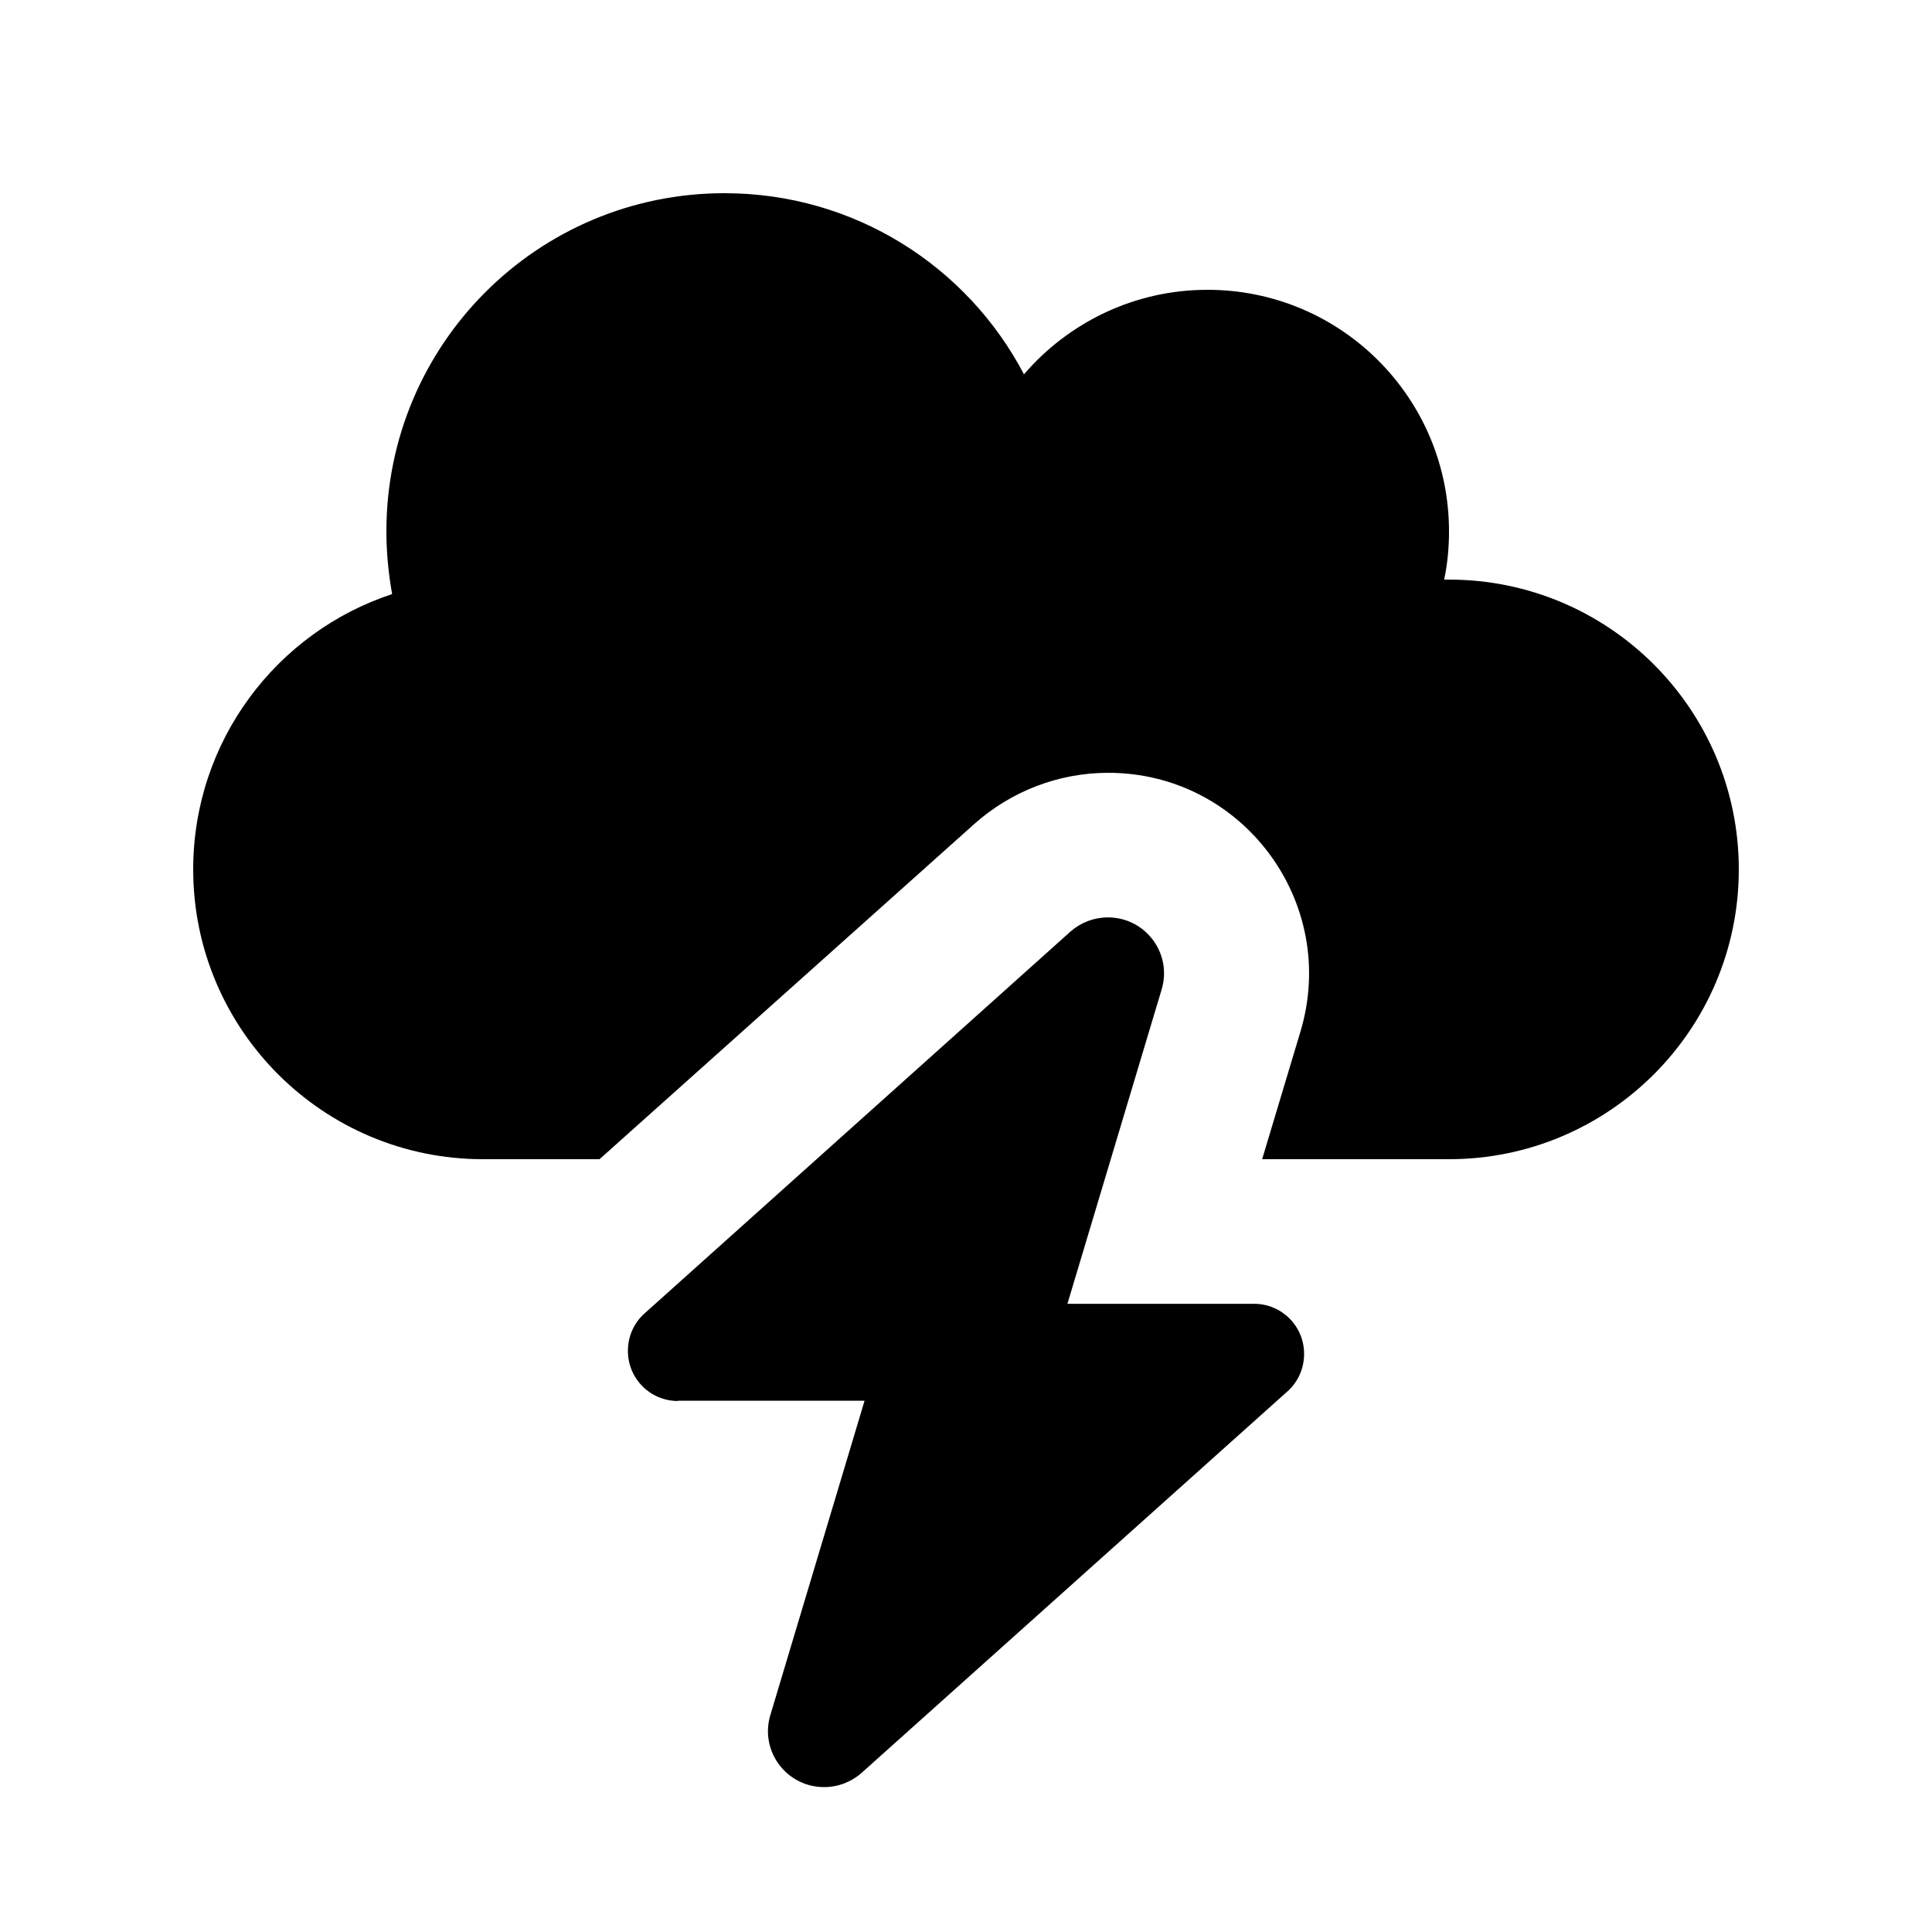
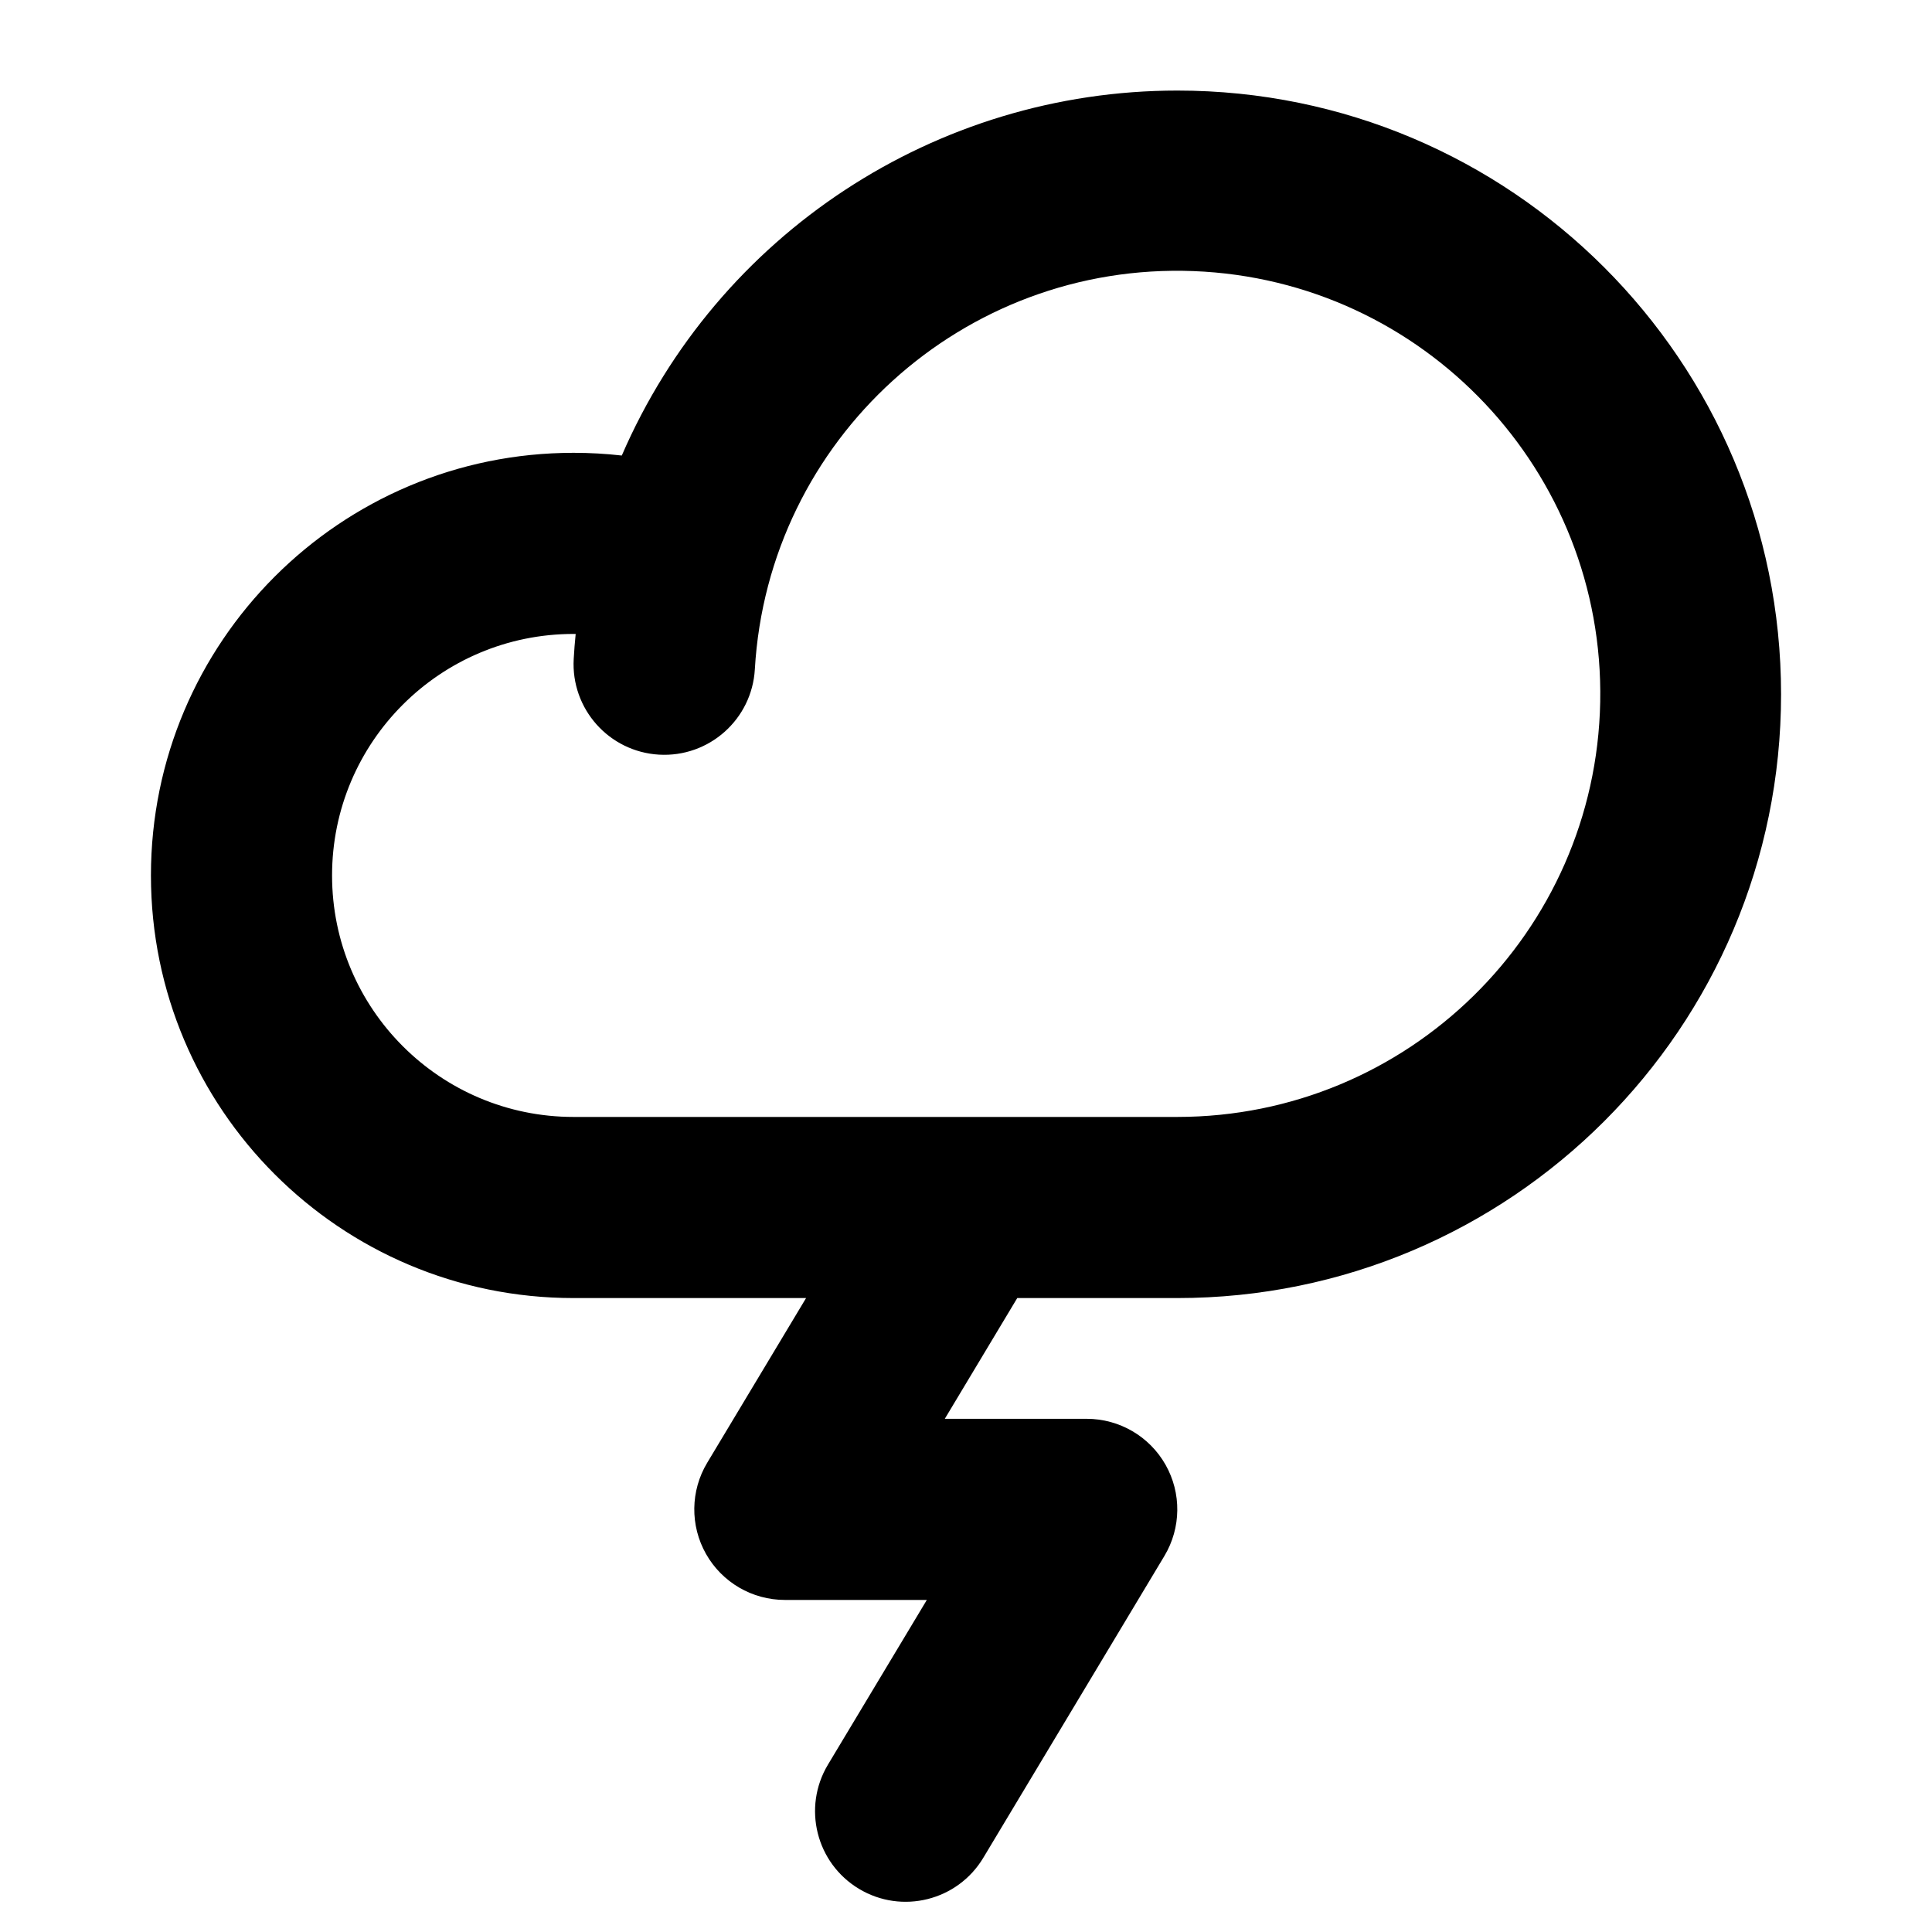
- <svg xmlns="http://www.w3.org/2000/svg" viewBox="0 0 640 640">
-   <path d="M64 288C64 341 107 384 160 384L198.6 384L322.7 273C334.9 262.1 350.7 256 367.1 256C411.7 256 443.6 299 430.8 341.7L418.1 384L480 384C533 384 576 341 576 288C576 235 533 192 480 192C479.5 192 478.9 192 478.4 192C479.5 186.8 480 181.5 480 176C480 131.8 444.2 96 400 96C375.7 96 353.9 106.9 339.2 124C320.5 88.3 283.1 64 240 64C178.1 64 128 114.1 128 176C128 183.1 128.7 190.1 129.9 196.8C91.6 209.4 64 245.5 64 288zM224.6 464L286.4 464L255.2 568.1C251.6 580 260.5 592 273 592C277.6 592 282 590.3 285.4 587.3L426.5 460.9C430 457.8 432 453.3 432 448.5C432 439.3 424.6 431.9 415.4 431.9L353.6 431.9L384.8 327.8C388.4 315.9 379.5 303.9 367 303.9C362.4 303.9 358 305.6 354.6 308.6L213.5 435.1C210 438.2 208 442.7 208 447.5C208 456.7 215.4 464.1 224.6 464.1z" />
+ <svg xmlns="http://www.w3.org/2000/svg" height="24" width="24" viewBox="0 0 256 256" fill="currentColor">
+   <path d="M156,12A80.22,80.22,0,0,0,82.39,60.36,56.76,56.76,0,0,0,76,60a56,56,0,0,0,0,112h30.81l-13.1,21.82A12,12,0,0,0,104,212h18.81l-13.1,21.82a12,12,0,1,0,20.58,12.35l24-40A12,12,0,0,0,144,188H125.19l9.6-16H156a80,80,0,0,0,0-160Zm0,136H76a32,32,0,0,1,0-64h.28c-.11,1.1-.2,2.2-.26,3.3a12,12,0,1,0,24,1.39A56.06,56.06,0,1,1,156,148Z" />
</svg>
